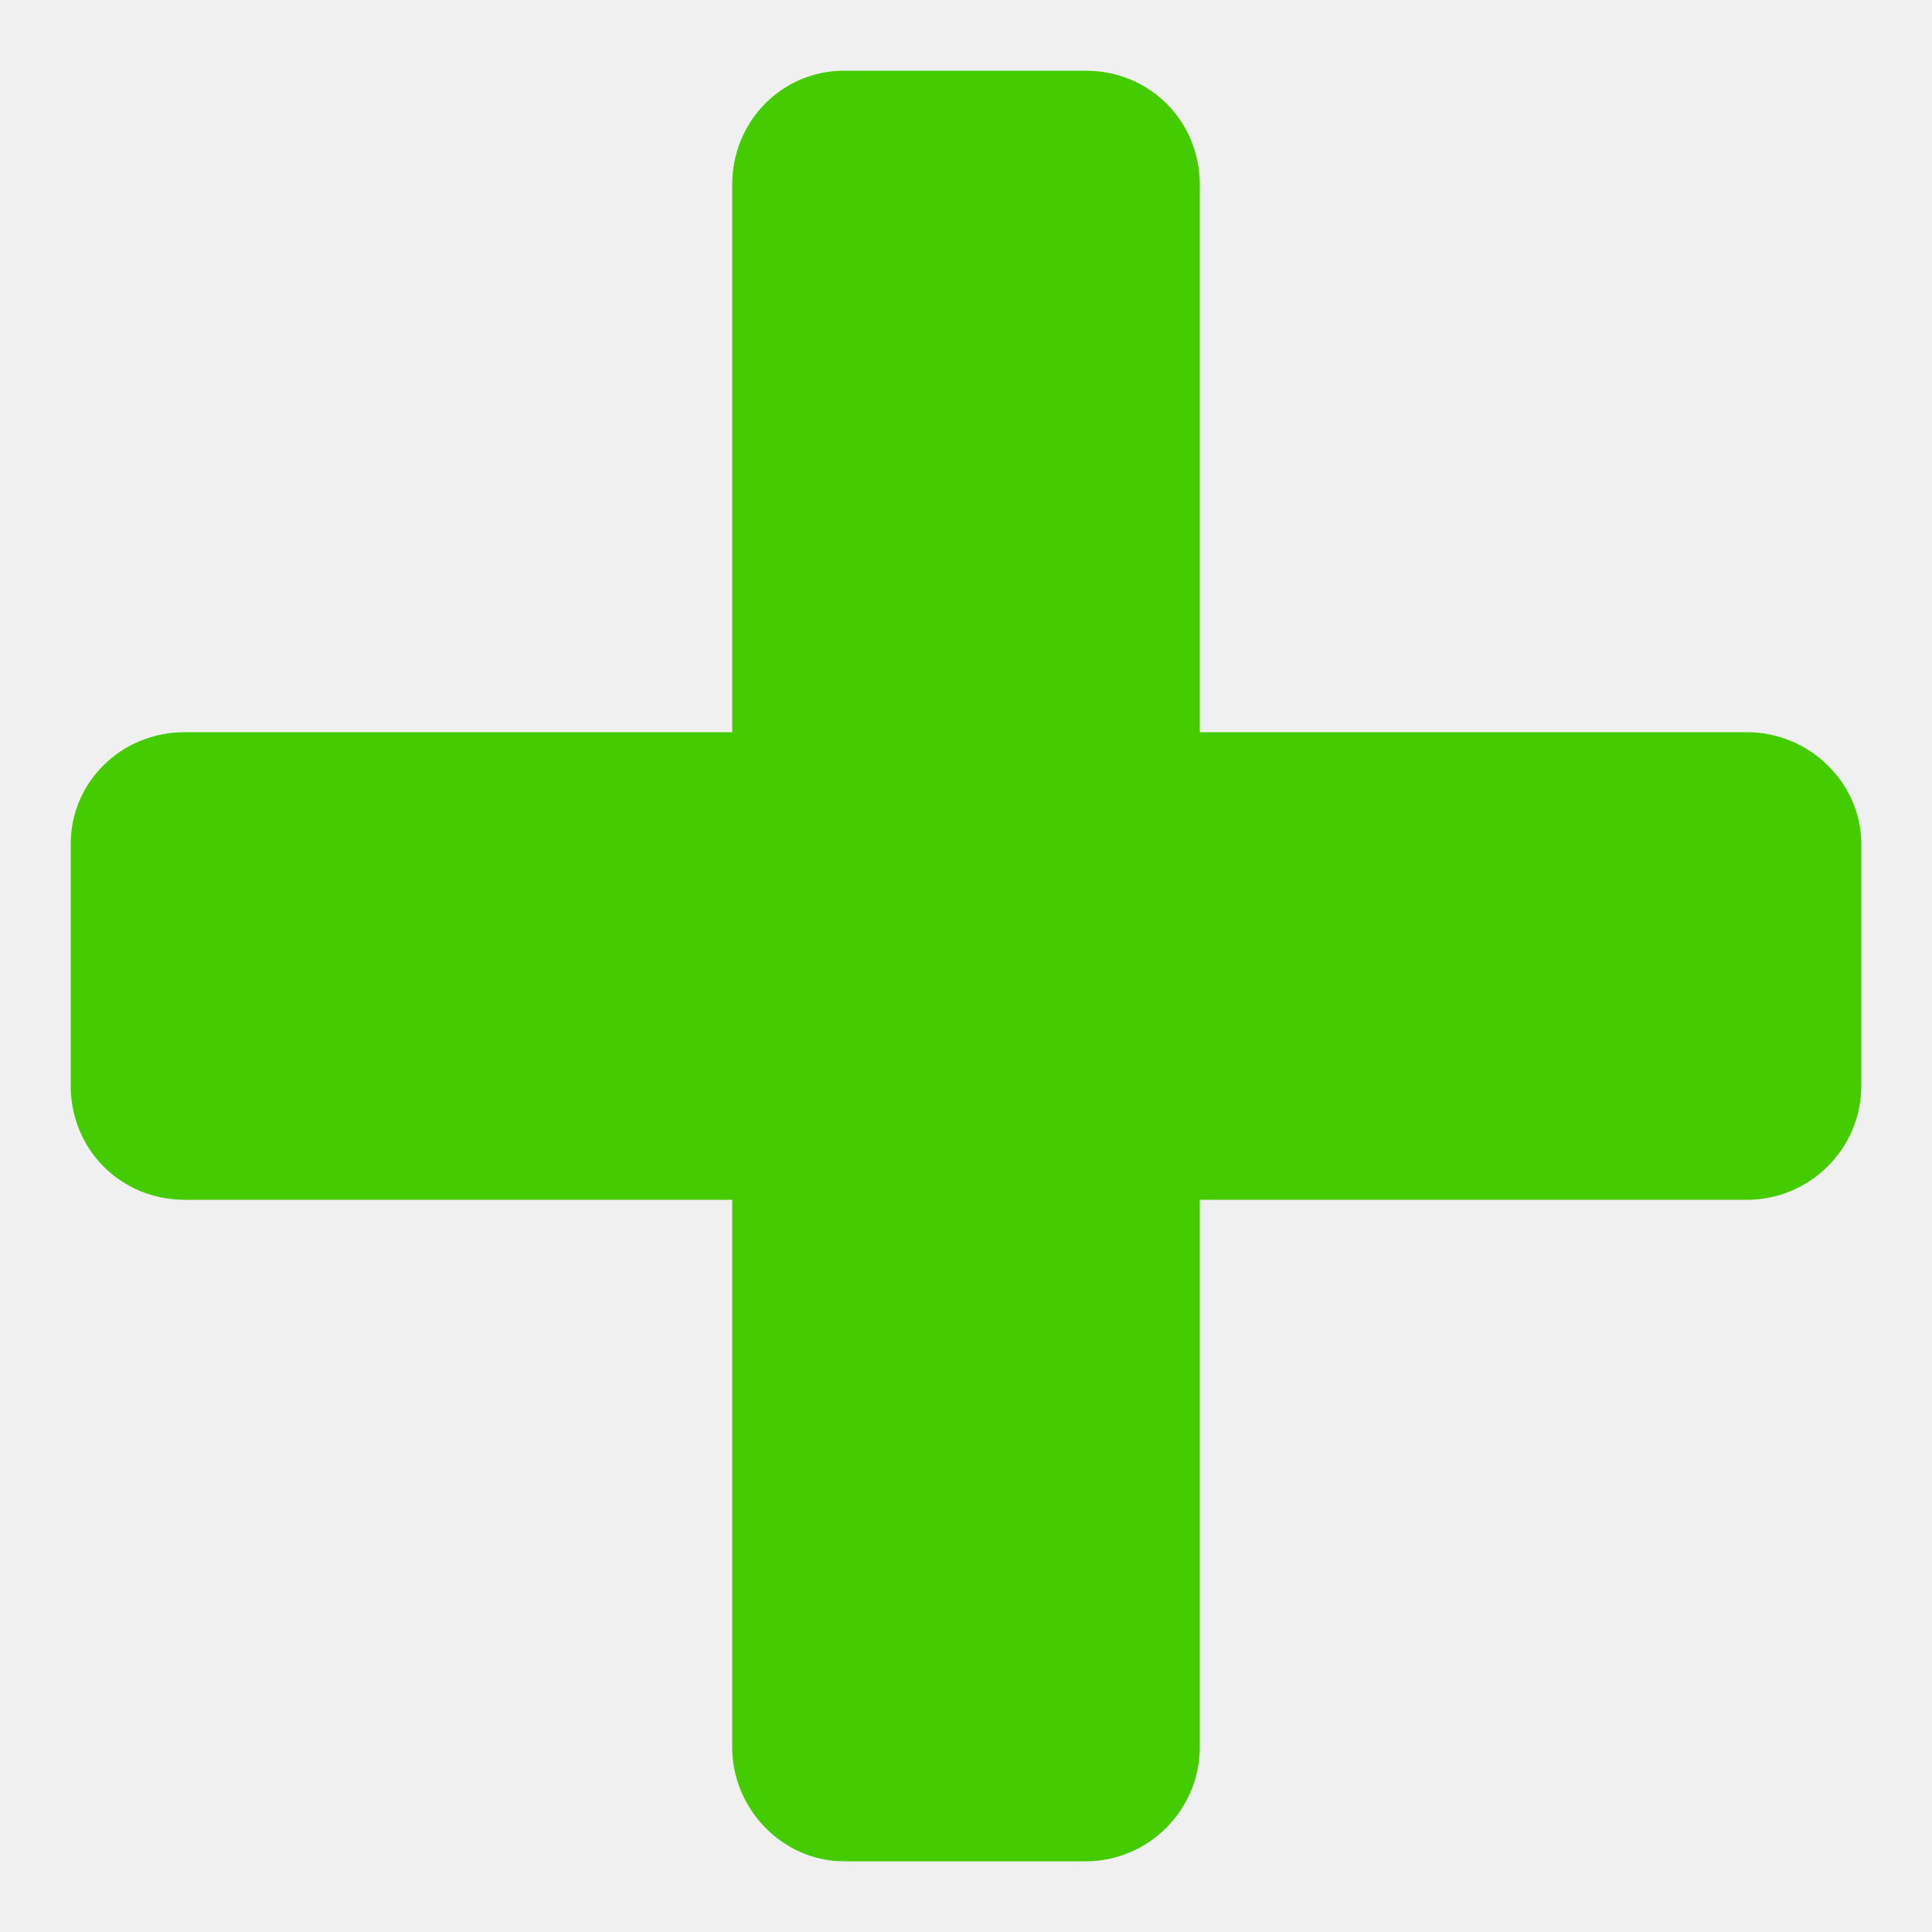
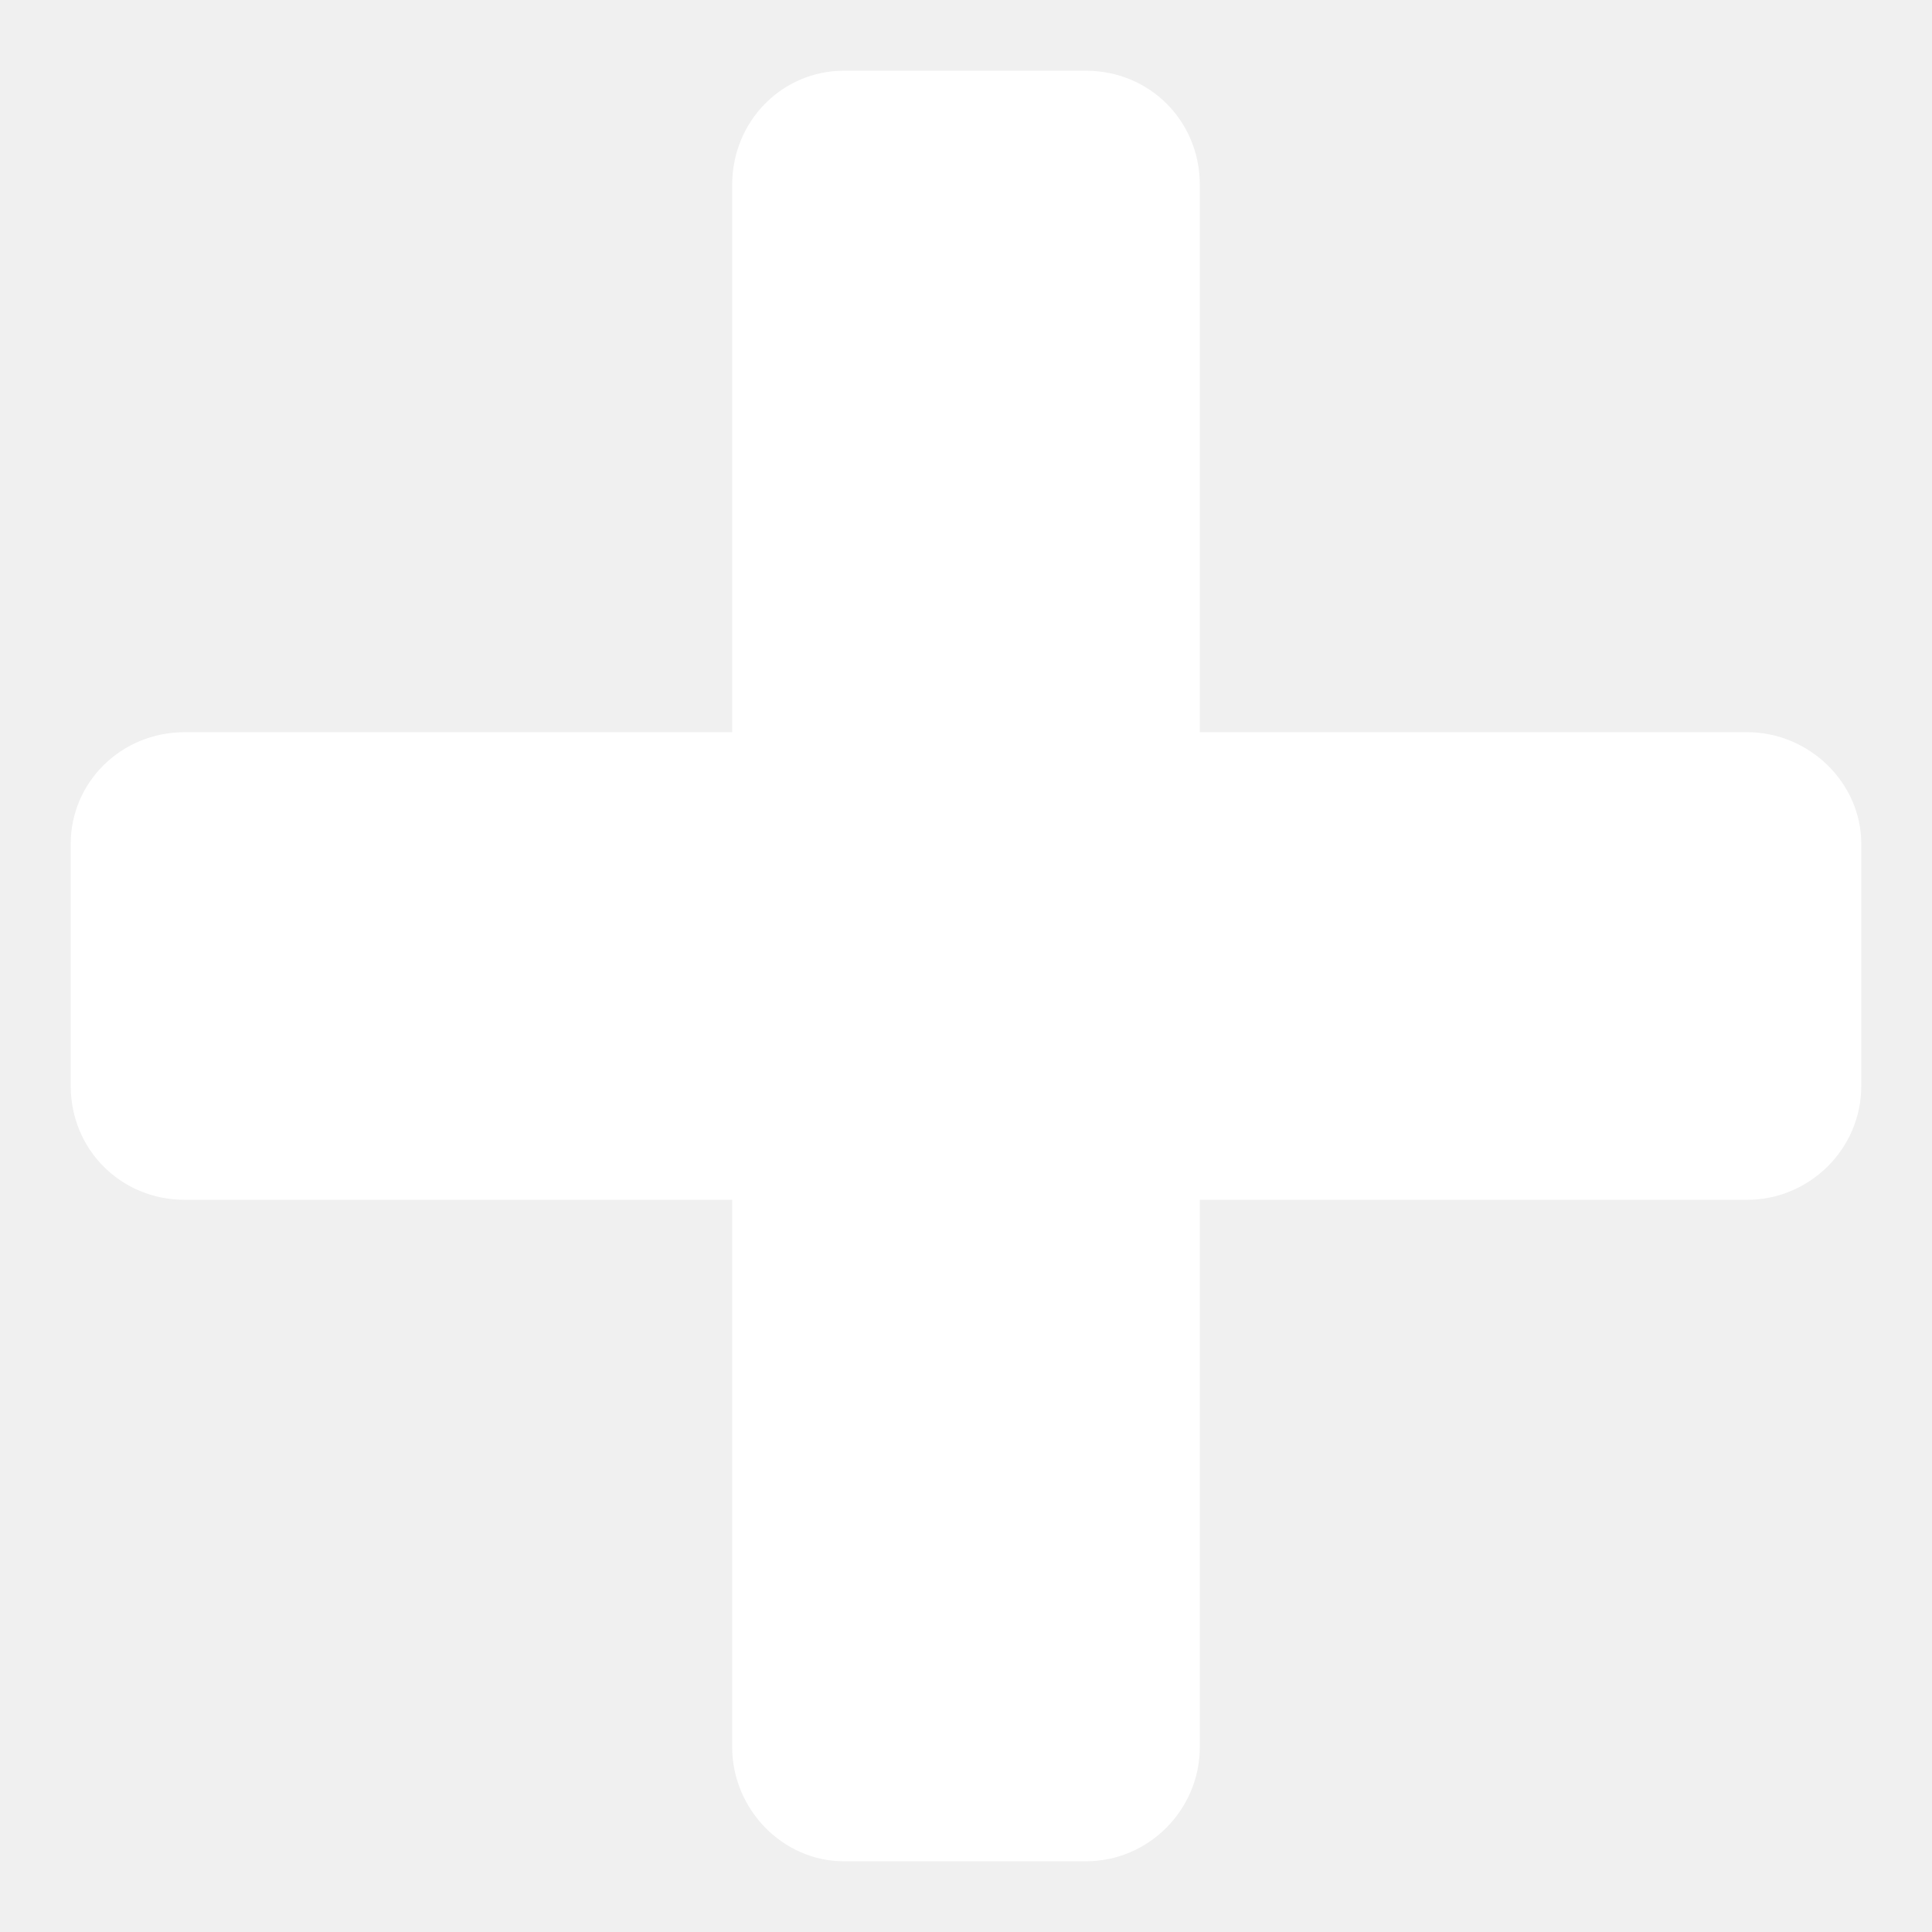
- <svg xmlns="http://www.w3.org/2000/svg" fill="#44CC00" xml:space="preserve" version="1.1" style="shape-rendering:geometricPrecision;text-rendering:geometricPrecision;image-rendering:optimizeQuality;" viewBox="0 0 847 847" x="0px" y="0px" fill-rule="evenodd" clip-rule="evenodd">
+ <svg xmlns="http://www.w3.org/2000/svg" fill="#FFFFFF" xml:space="preserve" version="1.1" style="shape-rendering:geometricPrecision;text-rendering:geometricPrecision;image-rendering:optimizeQuality;" viewBox="0 0 847 847" x="0px" y="0px" fill-rule="evenodd" clip-rule="evenodd">
  <defs>
    <style type="text/css">
   
-     .fil0 {fill:#44CC00}
+     .fil0 {fill:#FFFFFF}
   
  </style>
  </defs>
  <g>
    <path class="fil0" d="M31 476l0 -106c0,-27 22,-49 50,-49l240 0 0 -240c0,-28 22,-50 49,-50l106 0c28,0 50,22 50,50l0 240 240 0c27,0 50,22 50,49l0 106c0,28 -23,50 -50,50l-240 0 0 240c0,27 -22,50 -50,50l-106 0c-27,0 -49,-23 -49,-50l0 -240 -240 0c-28,0 -50,-22 -50,-50z" />
  </g>
</svg>
